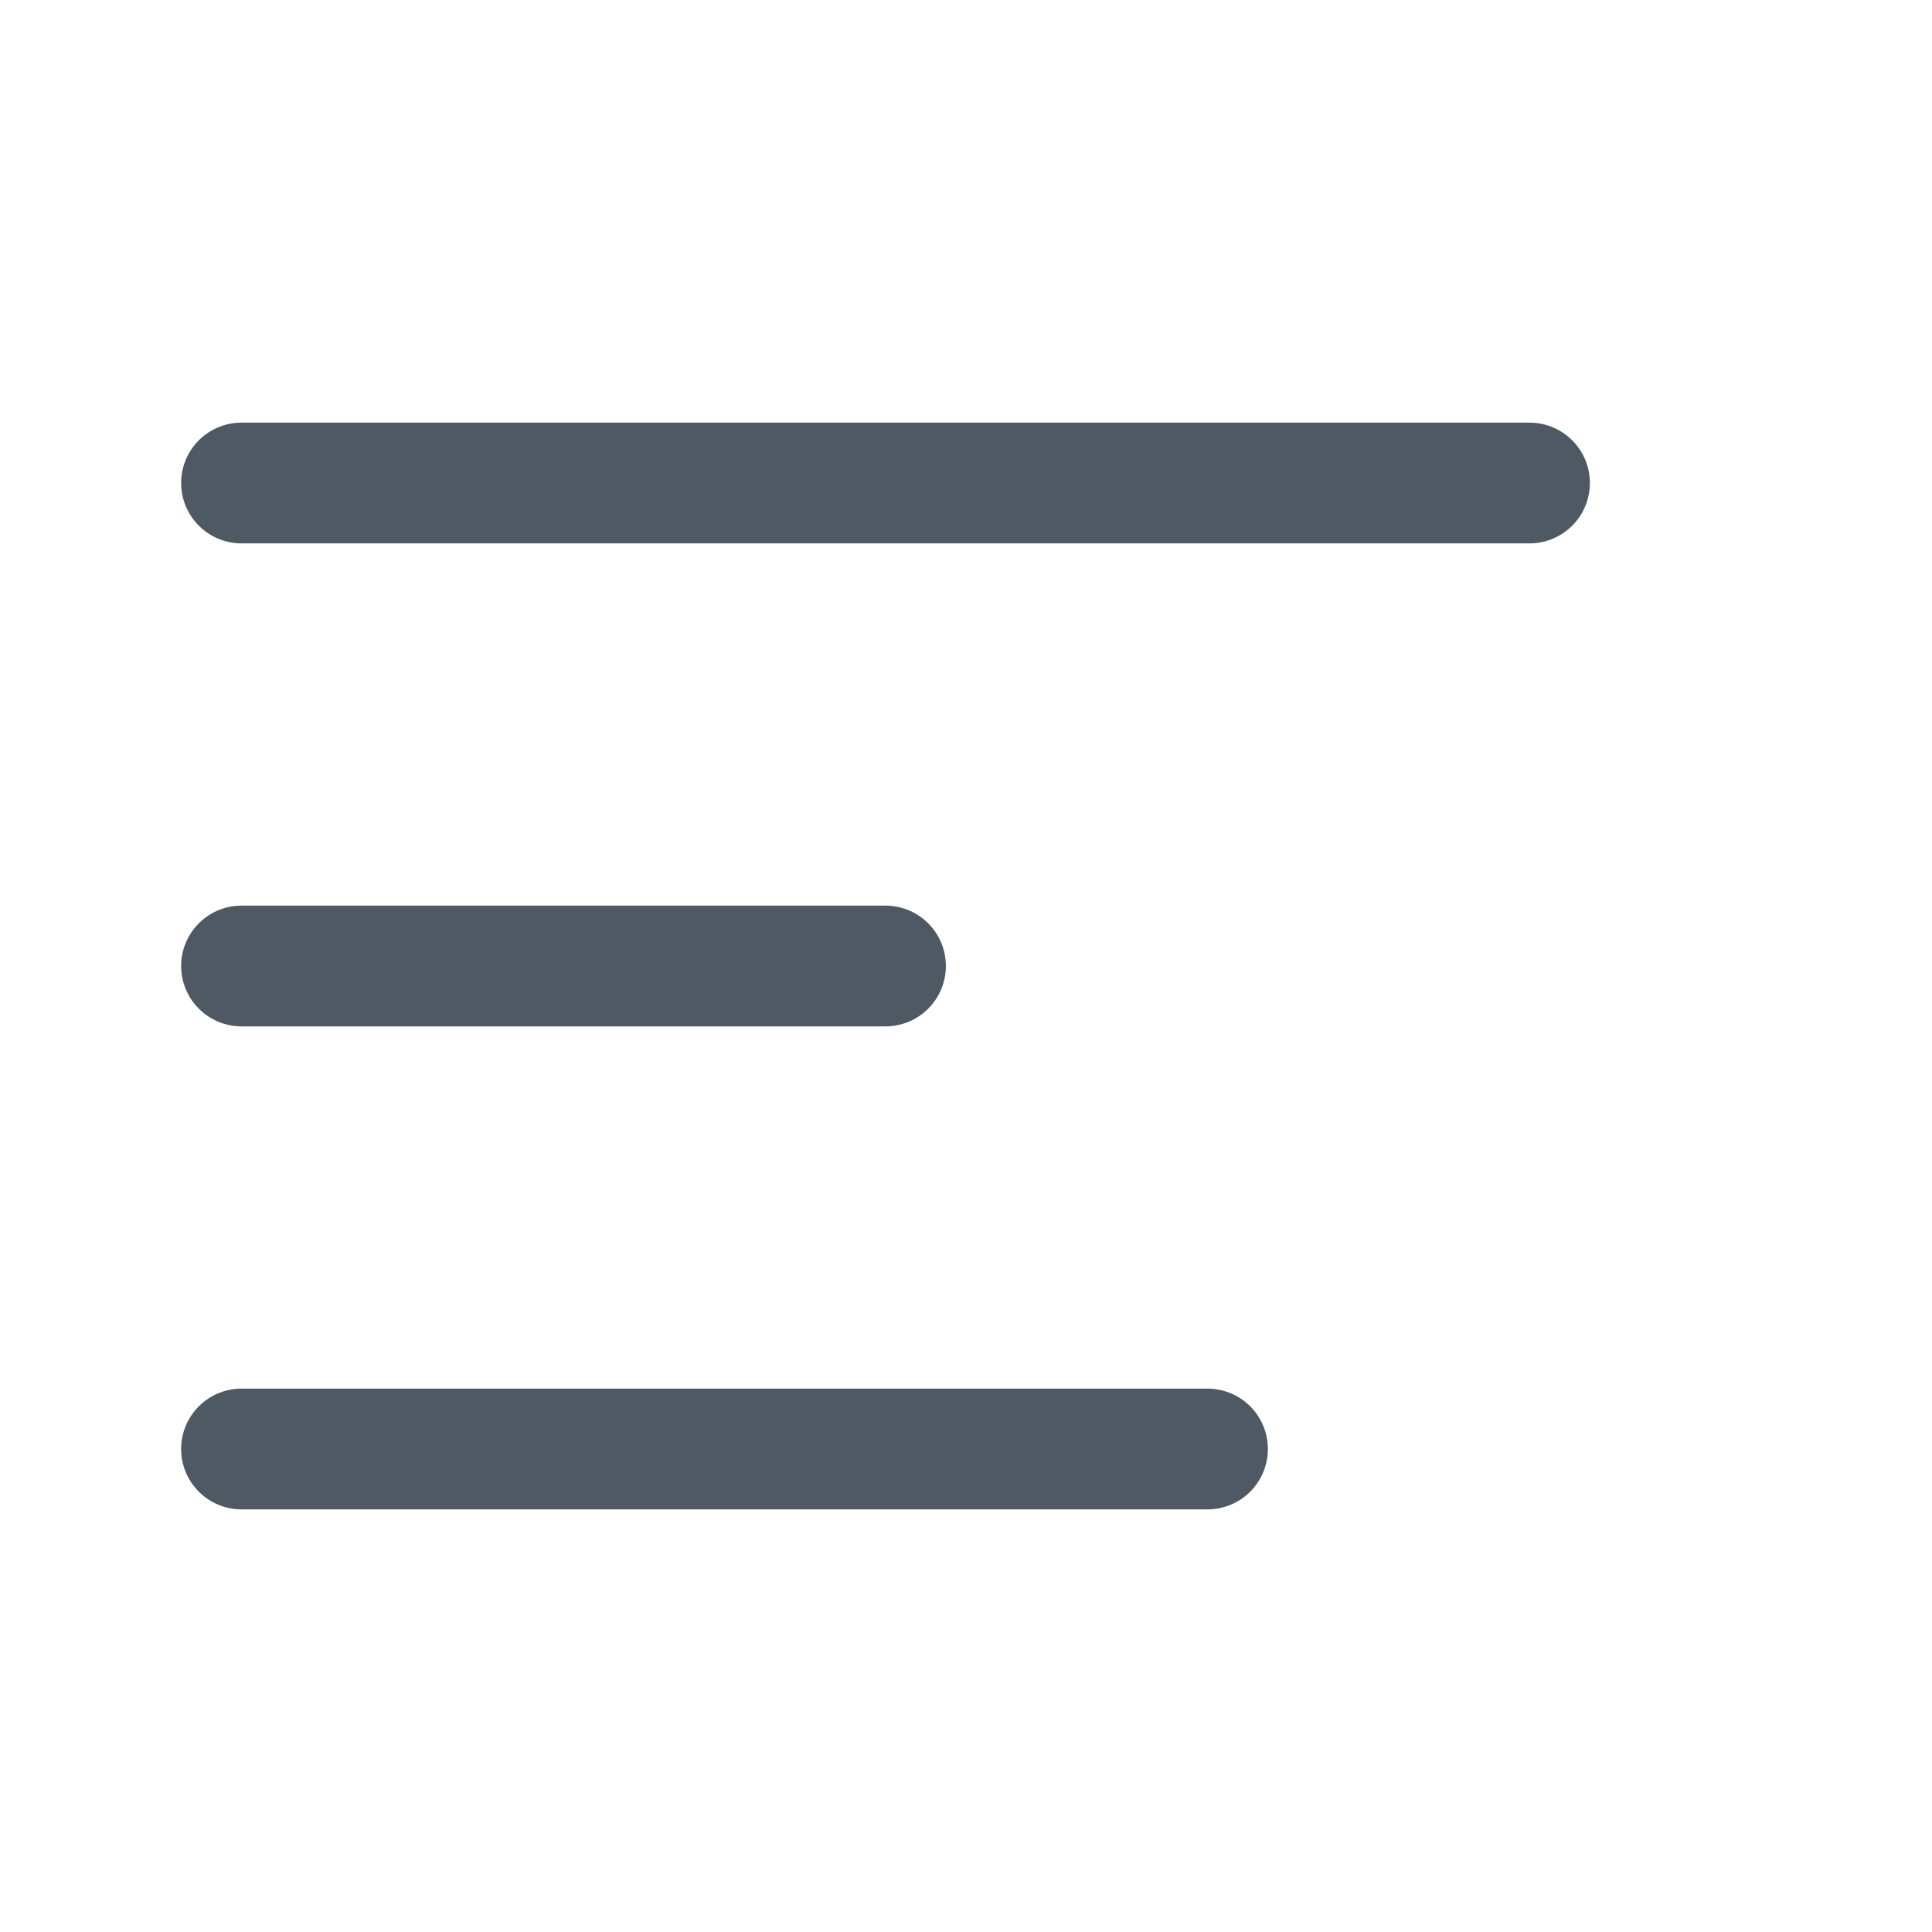
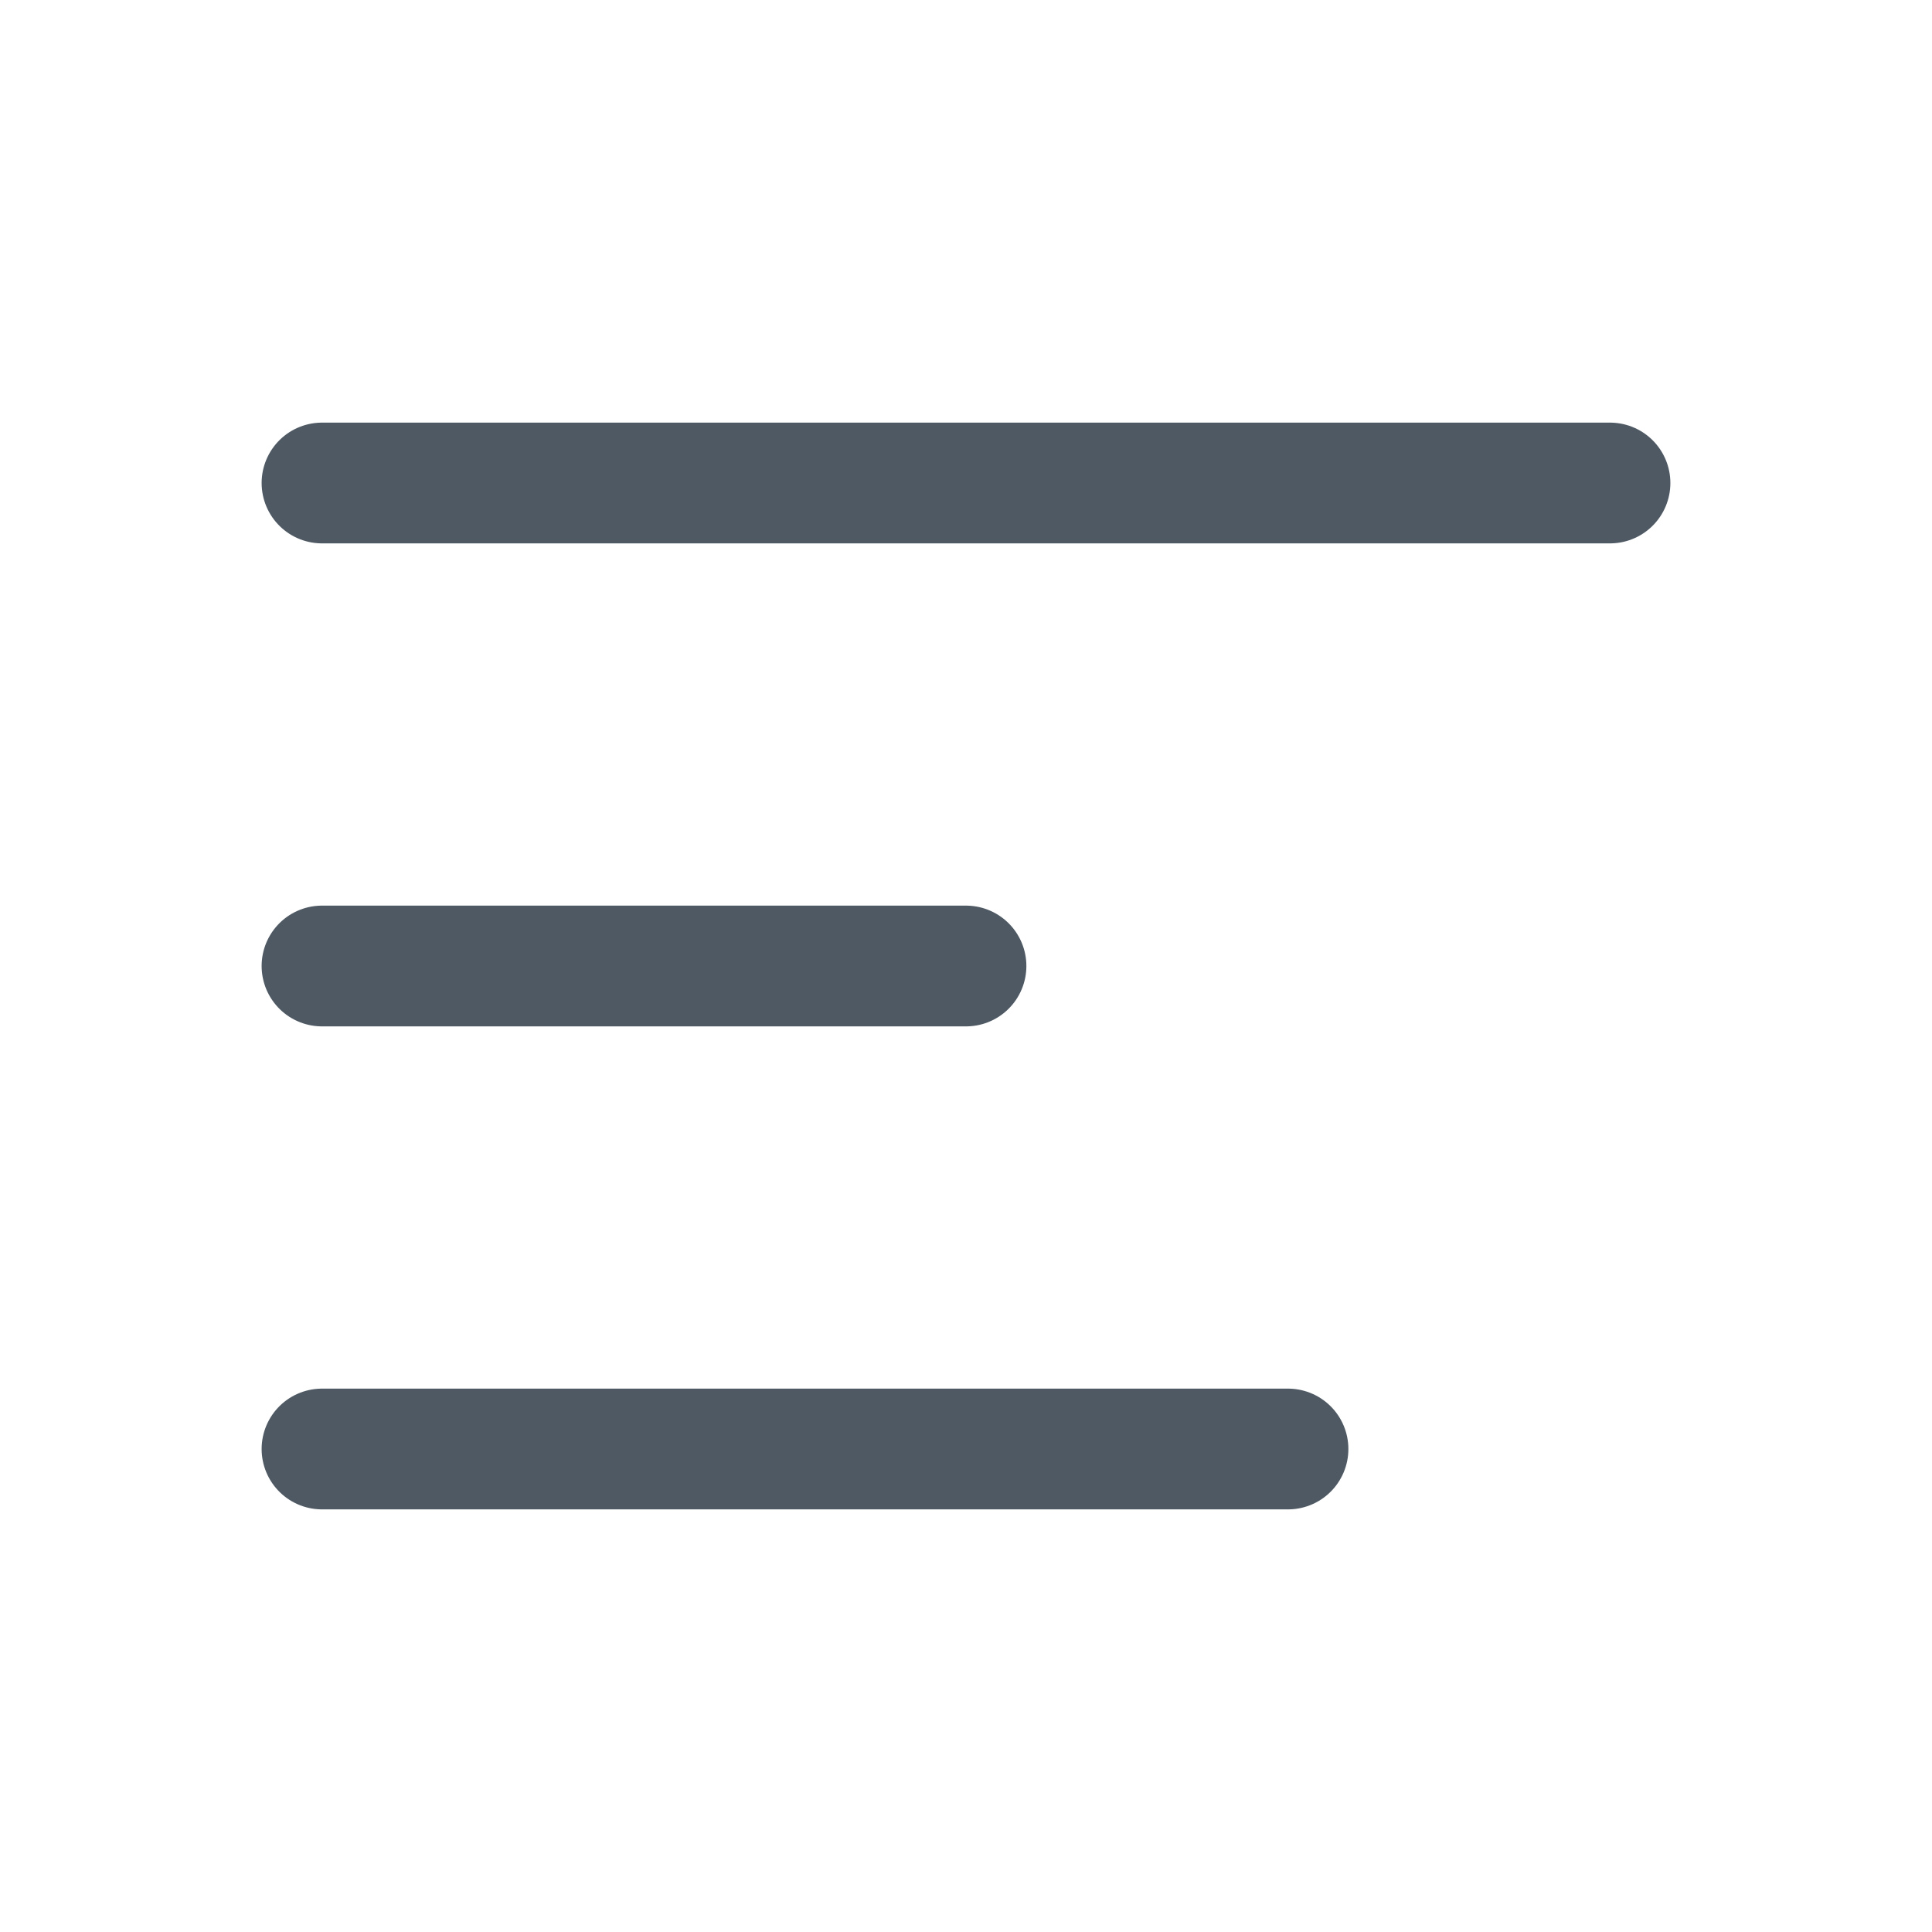
<svg xmlns="http://www.w3.org/2000/svg" width="24" height="24" viewBox="0 0 24 24" fill="none">
-   <path d="M3 6L19 6L3 6Z" fill="#4E5964" />
-   <path d="M3 6L19 6" stroke="#4E5964" stroke-width="1.5" stroke-linecap="round" />
-   <path d="M3 18L15 18L3 18Z" fill="#4E5964" />
-   <path d="M3 18L15 18" stroke="#4E5964" stroke-width="1.5" stroke-linecap="round" />
-   <path d="M3 12L11 12L3 12Z" fill="#4E5964" />
-   <path d="M3 12L11 12" stroke="#4E5964" stroke-width="1.5" stroke-linecap="round" />
+   <path d="M4 6L20 6L4 6Z" fill="#4E5964" />
+   <path d="M4 6L20 6" stroke="#4E5964" stroke-width="1.5" stroke-linecap="round" />
+   <path d="M4 18L16 18L4 18Z" fill="#4E5964" />
+   <path d="M4 18L16 18" stroke="#4E5964" stroke-width="1.5" stroke-linecap="round" />
+   <path d="M4 12L12 12L4 12Z" fill="#4E5964" />
+   <path d="M4 12L12 12" stroke="#4E5964" stroke-width="1.5" stroke-linecap="round" />
</svg>
